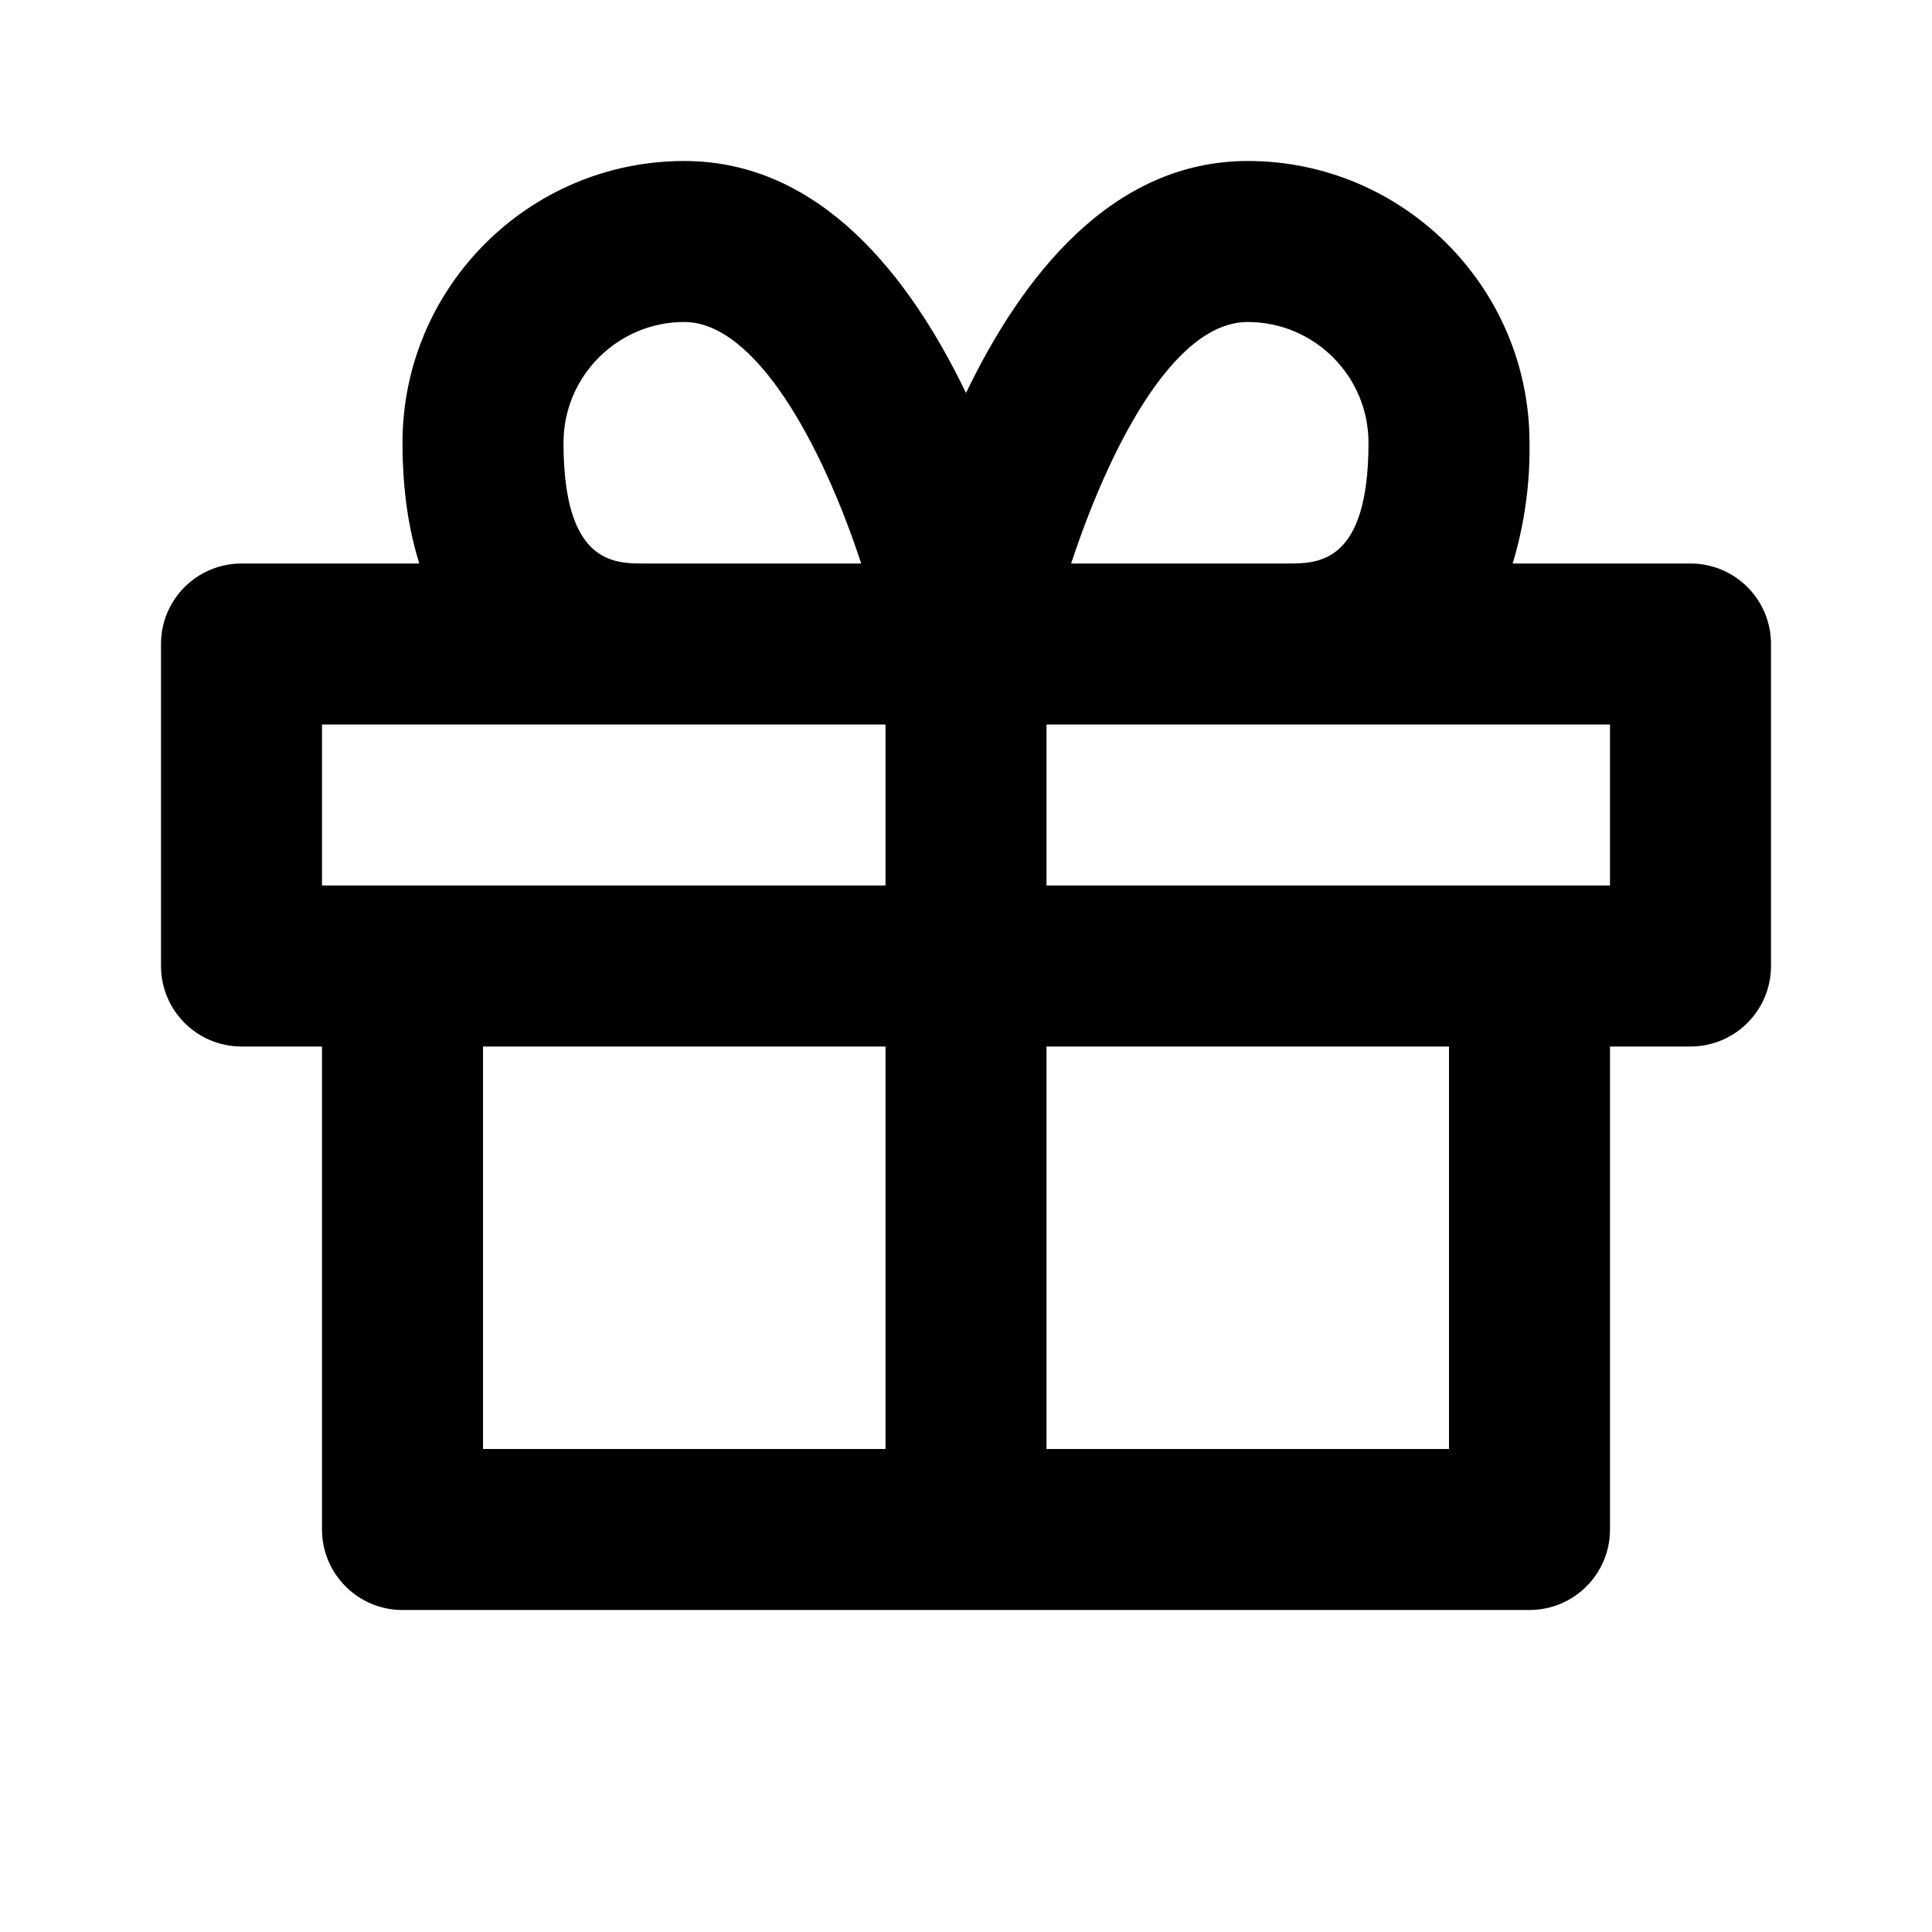
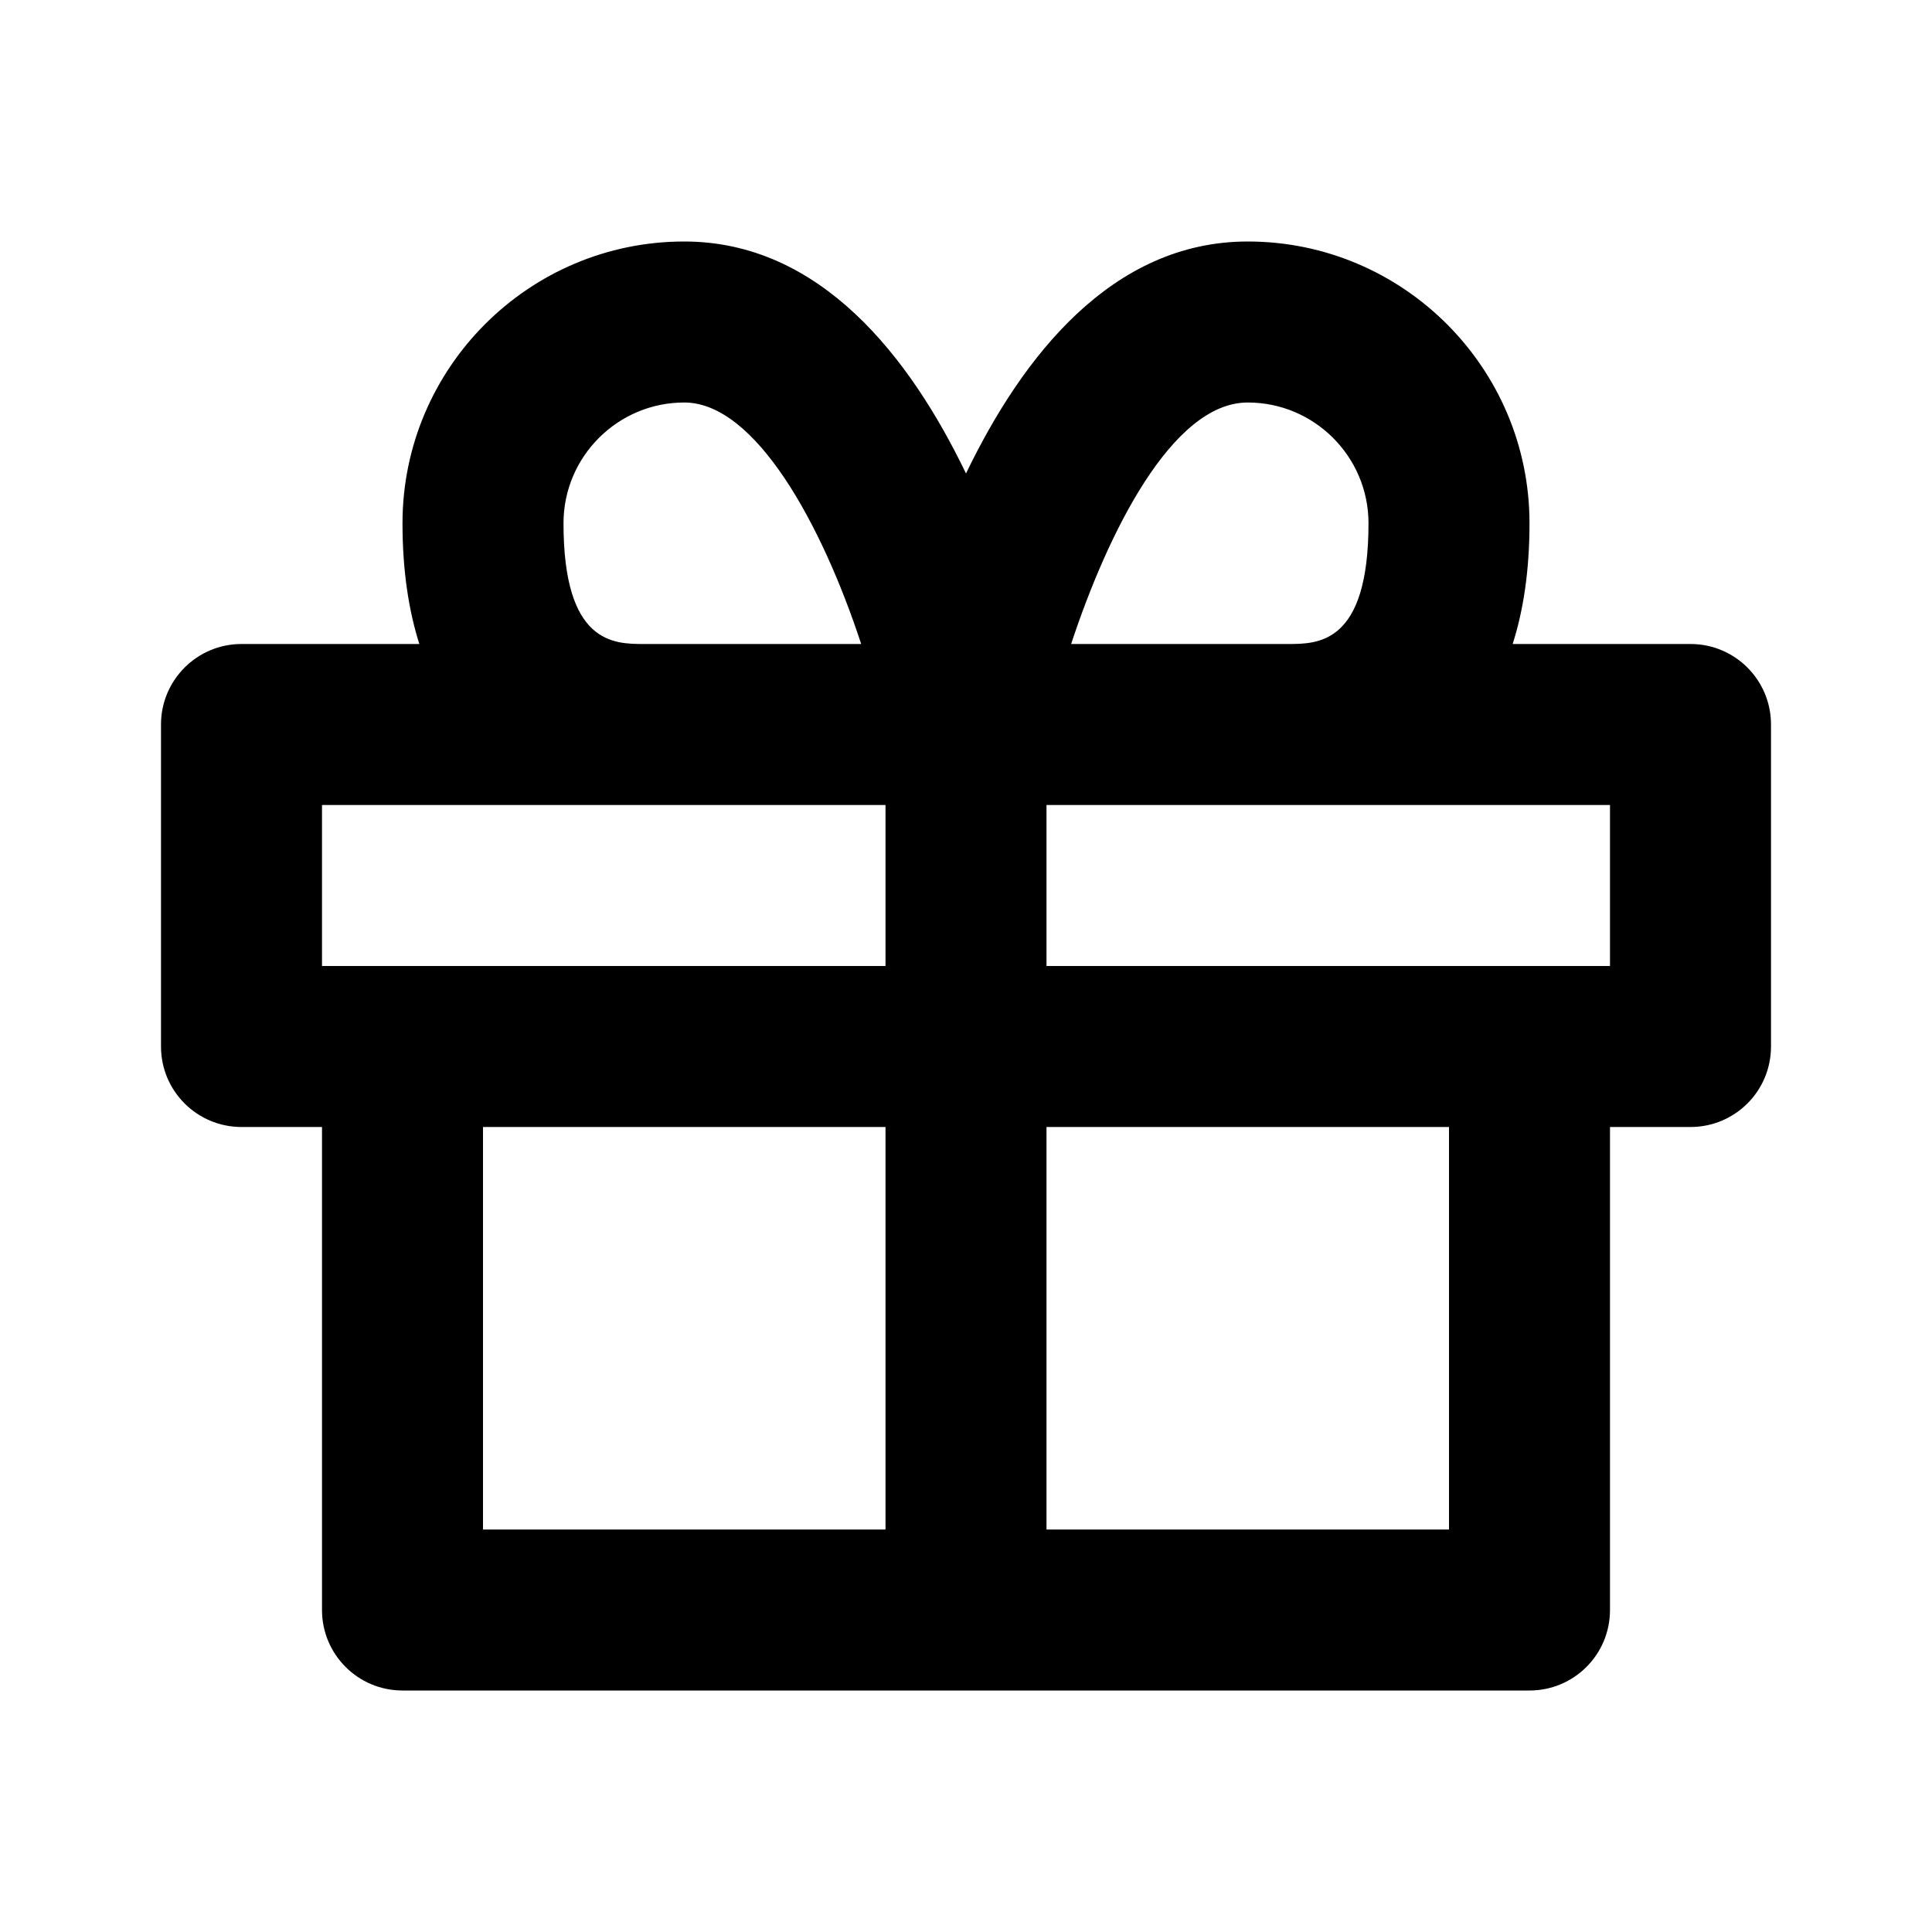
<svg xmlns="http://www.w3.org/2000/svg" width="24" height="24" viewBox="0 0 24 24">
-   <path d="M21 7h-2.209A4.92 4.92 0 0 0 19 5.5C19 3.57 17.43 2 15.5 2c-1.689 0-2.803 1.434-3.5 2.882C11.303 3.434 10.19 2 8.5 2 6.57 2 5 3.57 5 5.5c0 .596.079 1.089.209 1.5H3a1 1 0 0 0-1 1v4a1 1 0 0 0 1 1h1v6a1 1 0 0 0 1 1h14a1 1 0 0 0 1-1v-6h1a1 1 0 0 0 1-1V8a1 1 0 0 0-1-1zM8.5 4c.888 0 1.714 1.525 2.198 3H8c-.374 0-1 0-1-1.5C7 4.673 7.673 4 8.5 4zM11 18H6v-5h5v5zm0-7H4V9h7v2zm4.5-7c.827 0 1.5.673 1.5 1.5C17 7 16.374 7 16 7h-2.694c.451-1.368 1.251-3 2.194-3zM18 18h-5v-5h5v5zm2-7h-7V9h7v2z" />
+   <path d="M21,8h-2.209C18.922,7.589,19,7.096,19,6.5C19,4.57,17.43,3,15.5,3c-1.689,0-2.803,1.434-3.5,2.882 C11.303,4.434,10.19,3,8.5,3C6.57,3,5,4.57,5,6.5C5,7.096,5.079,7.589,5.209,8H3C2.448,8,2,8.448,2,9v4c0,0.553,0.448,1,1,1h1v6 c0,0.553,0.448,1,1,1h14c0.553,0,1-0.447,1-1v-6h1c0.553,0,1-0.447,1-1V9C22,8.448,21.553,8,21,8z M15.5,5C16.327,5,17,5.673,17,6.5 C17,8,16.374,8,16,8h-2.694C13.757,6.632,14.557,5,15.5,5z M7,6.5C7,5.673,7.673,5,8.5,5c0.888,0,1.714,1.525,2.198,3H8 C7.626,8,7,8,7,6.5z M4,10h7v2H4V10z M6,14h5v5H6V14z M18,19h-5v-5h5V19z M20,12h-7v-2h7V12z" />
</svg>
